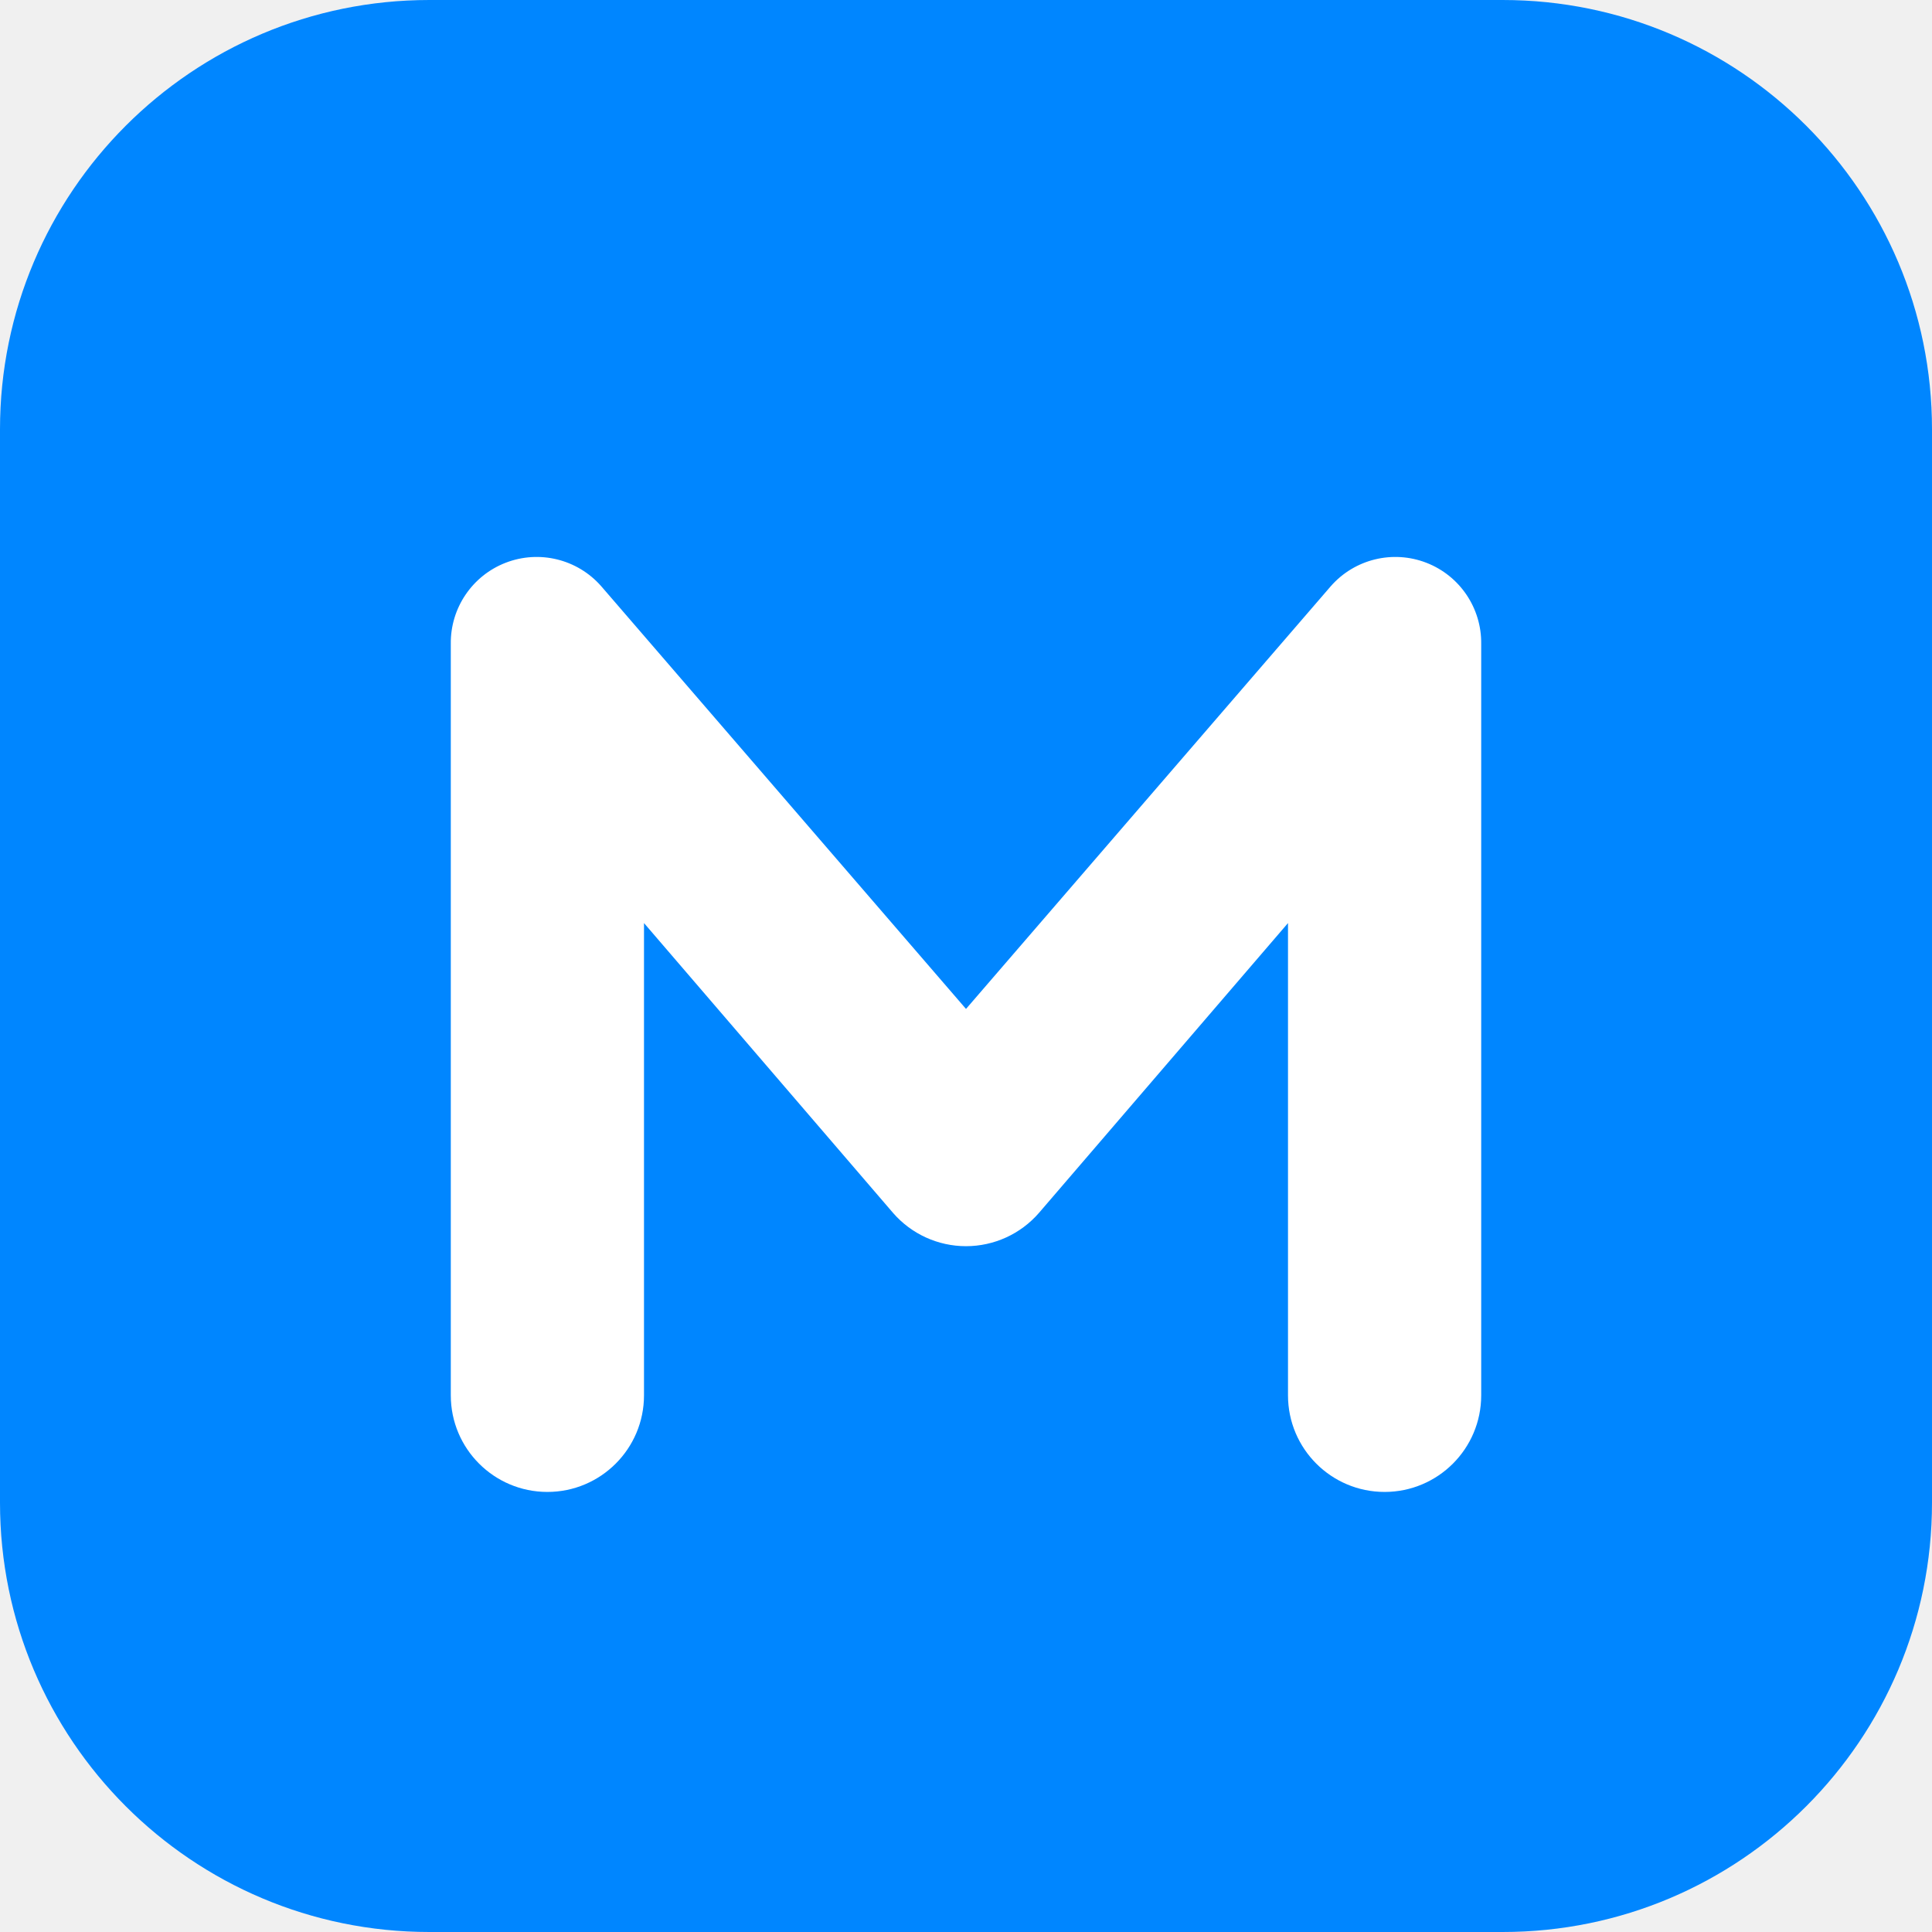
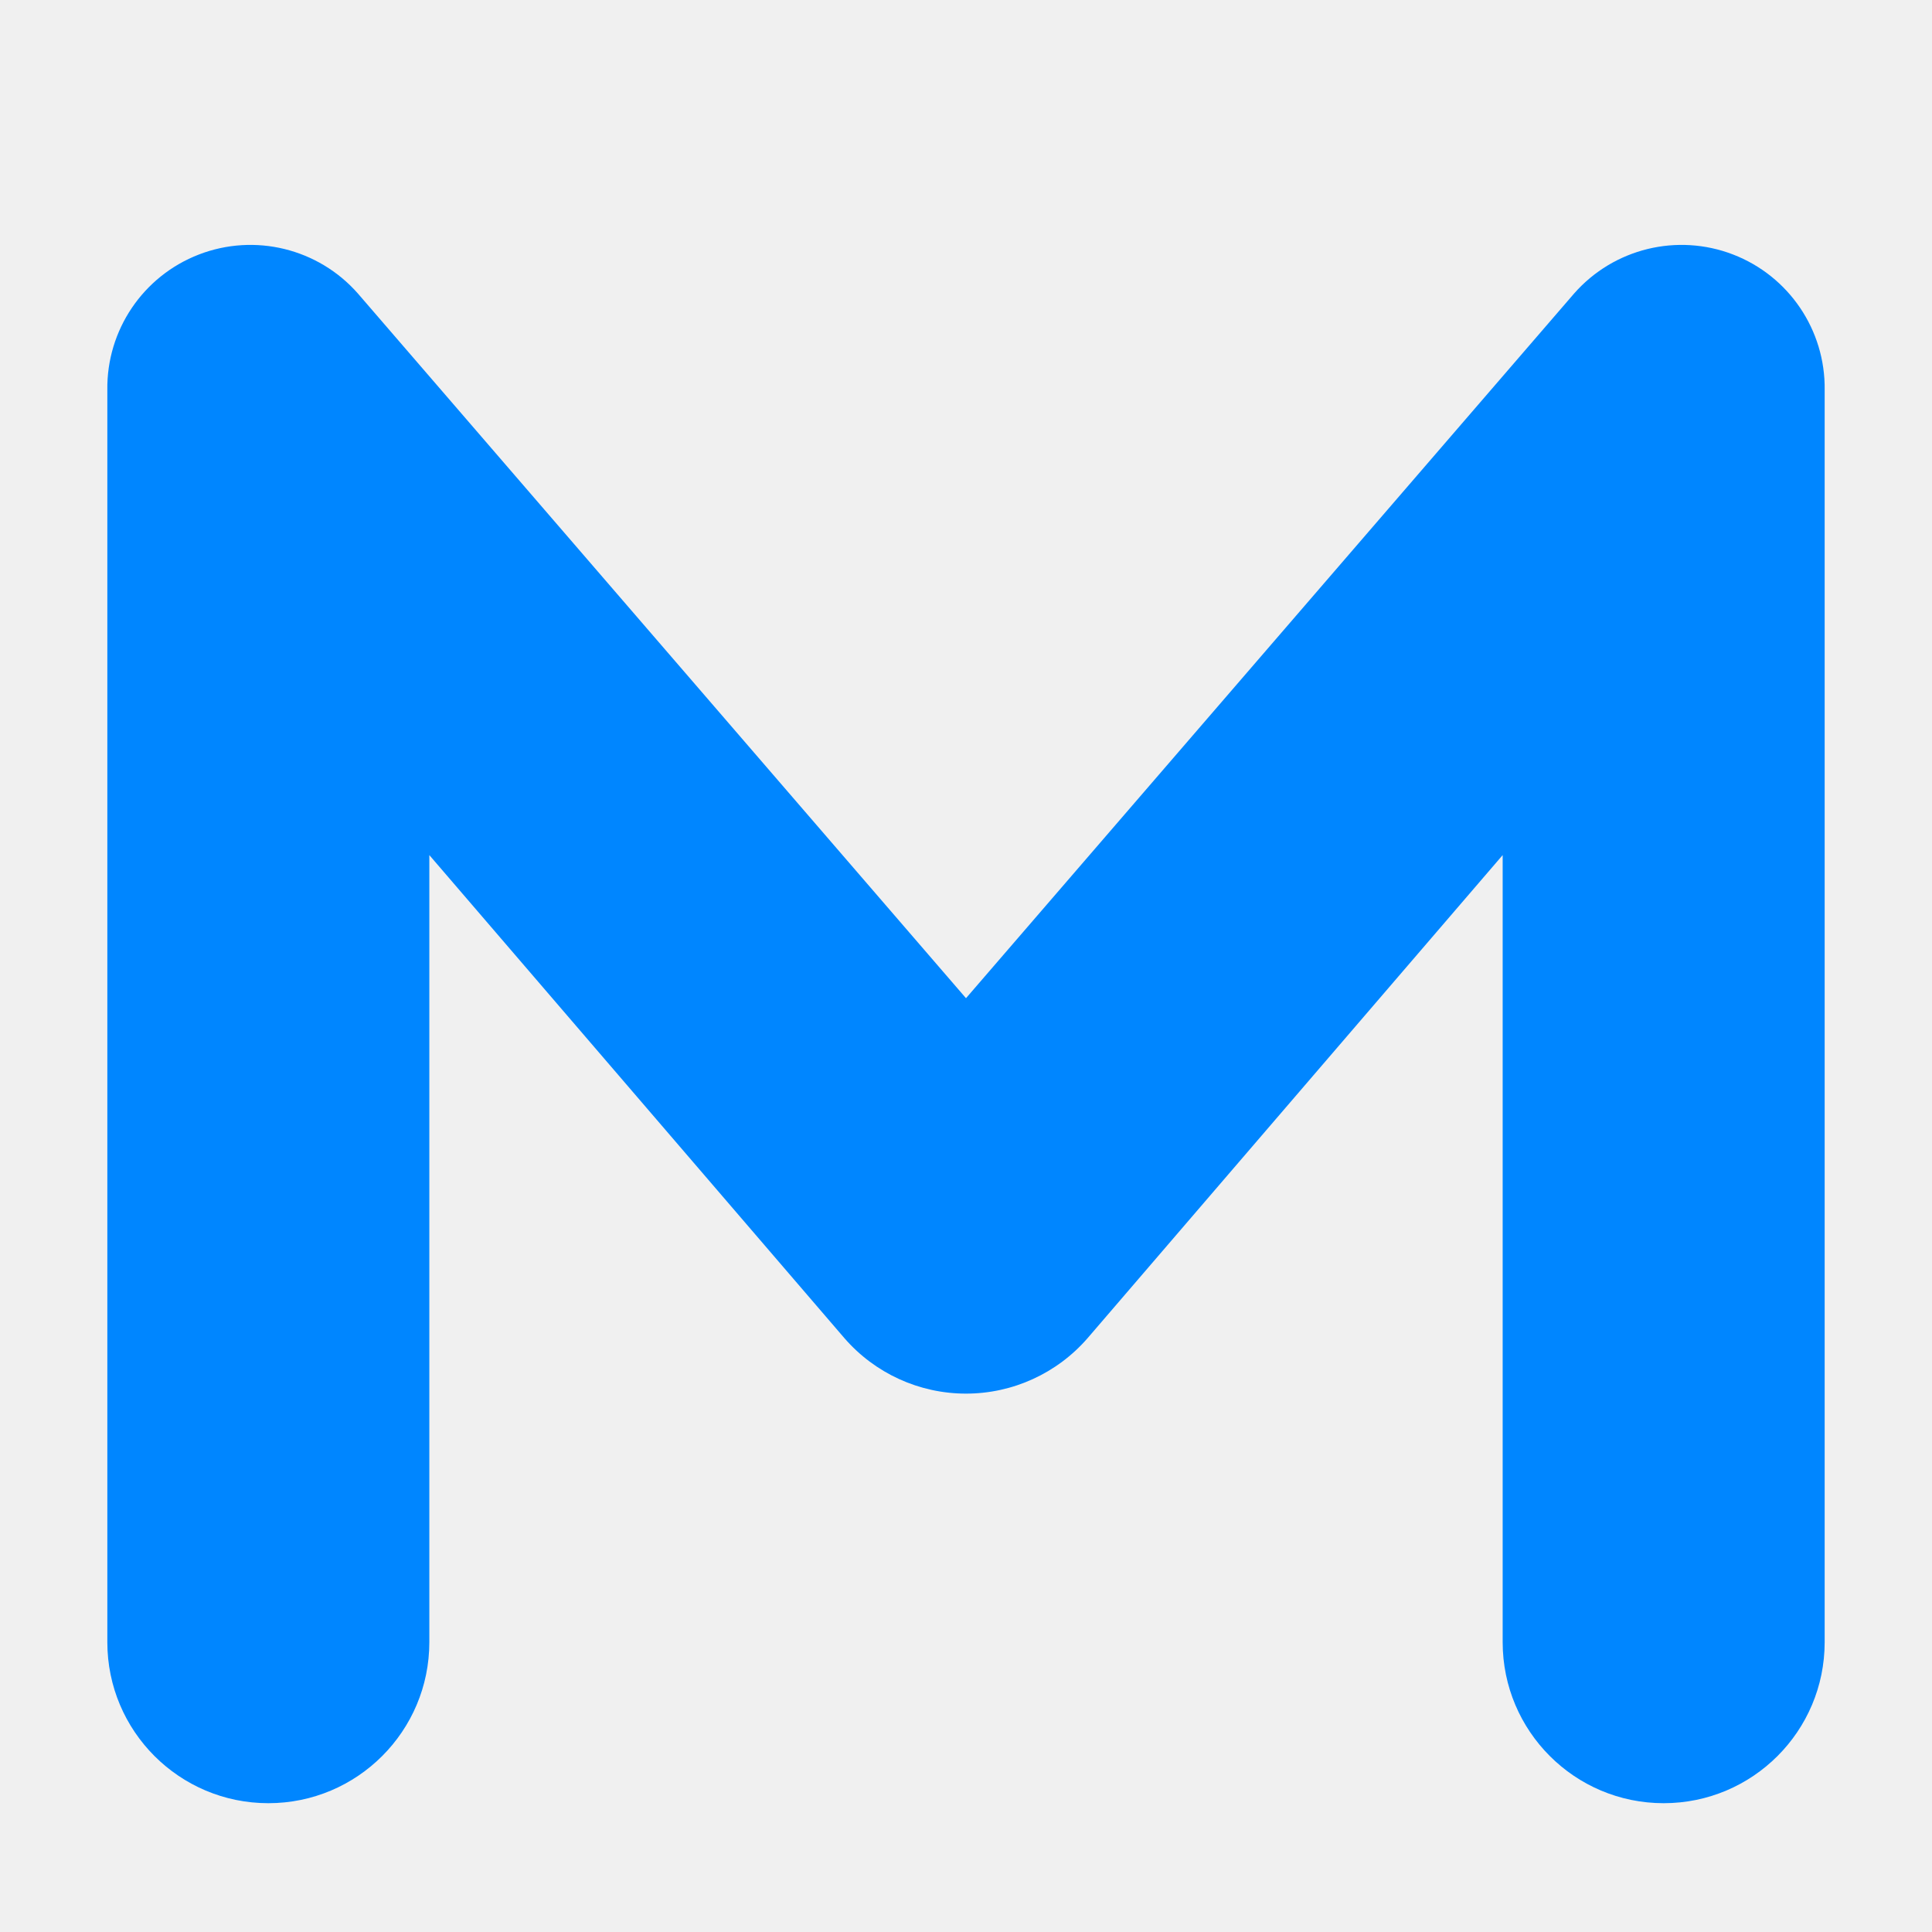
- <svg xmlns="http://www.w3.org/2000/svg" width="900" height="900" viewBox="0 0 900 900" role="img" aria-label="Magalu">
-   <rect width="900" height="900" rx="200" fill="#0086FF" />
-   <path d="M210 650 V300 a40 40 0 0 1 70 -27 L450 470 L620 273 a40 40 0 0 1 70 27 V650 a45 45 0 0 1 -90 0 V430 L484 565 a45 45 0 0 1 -68 0 L300 430 V650 a45 45 0 0 1 -90 0 Z" fill="#FFFFFF" />
+ <svg xmlns="http://www.w3.org/2000/svg" viewBox="180 191 540 540" role="img" aria-label="Magalu">
+   <path d="M210 650 V300 a40 40 0 0 1 70 -27 L450 470 L620 273 a40 40 0 0 1 70 27 V650 a45 45 0 0 1 -90 0 V430 L484 565 a45 45 0 0 1 -68 0 L300 430 V650 a45 45 0 0 1 -90 0 Z" fill="#0086FF" />
</svg>
